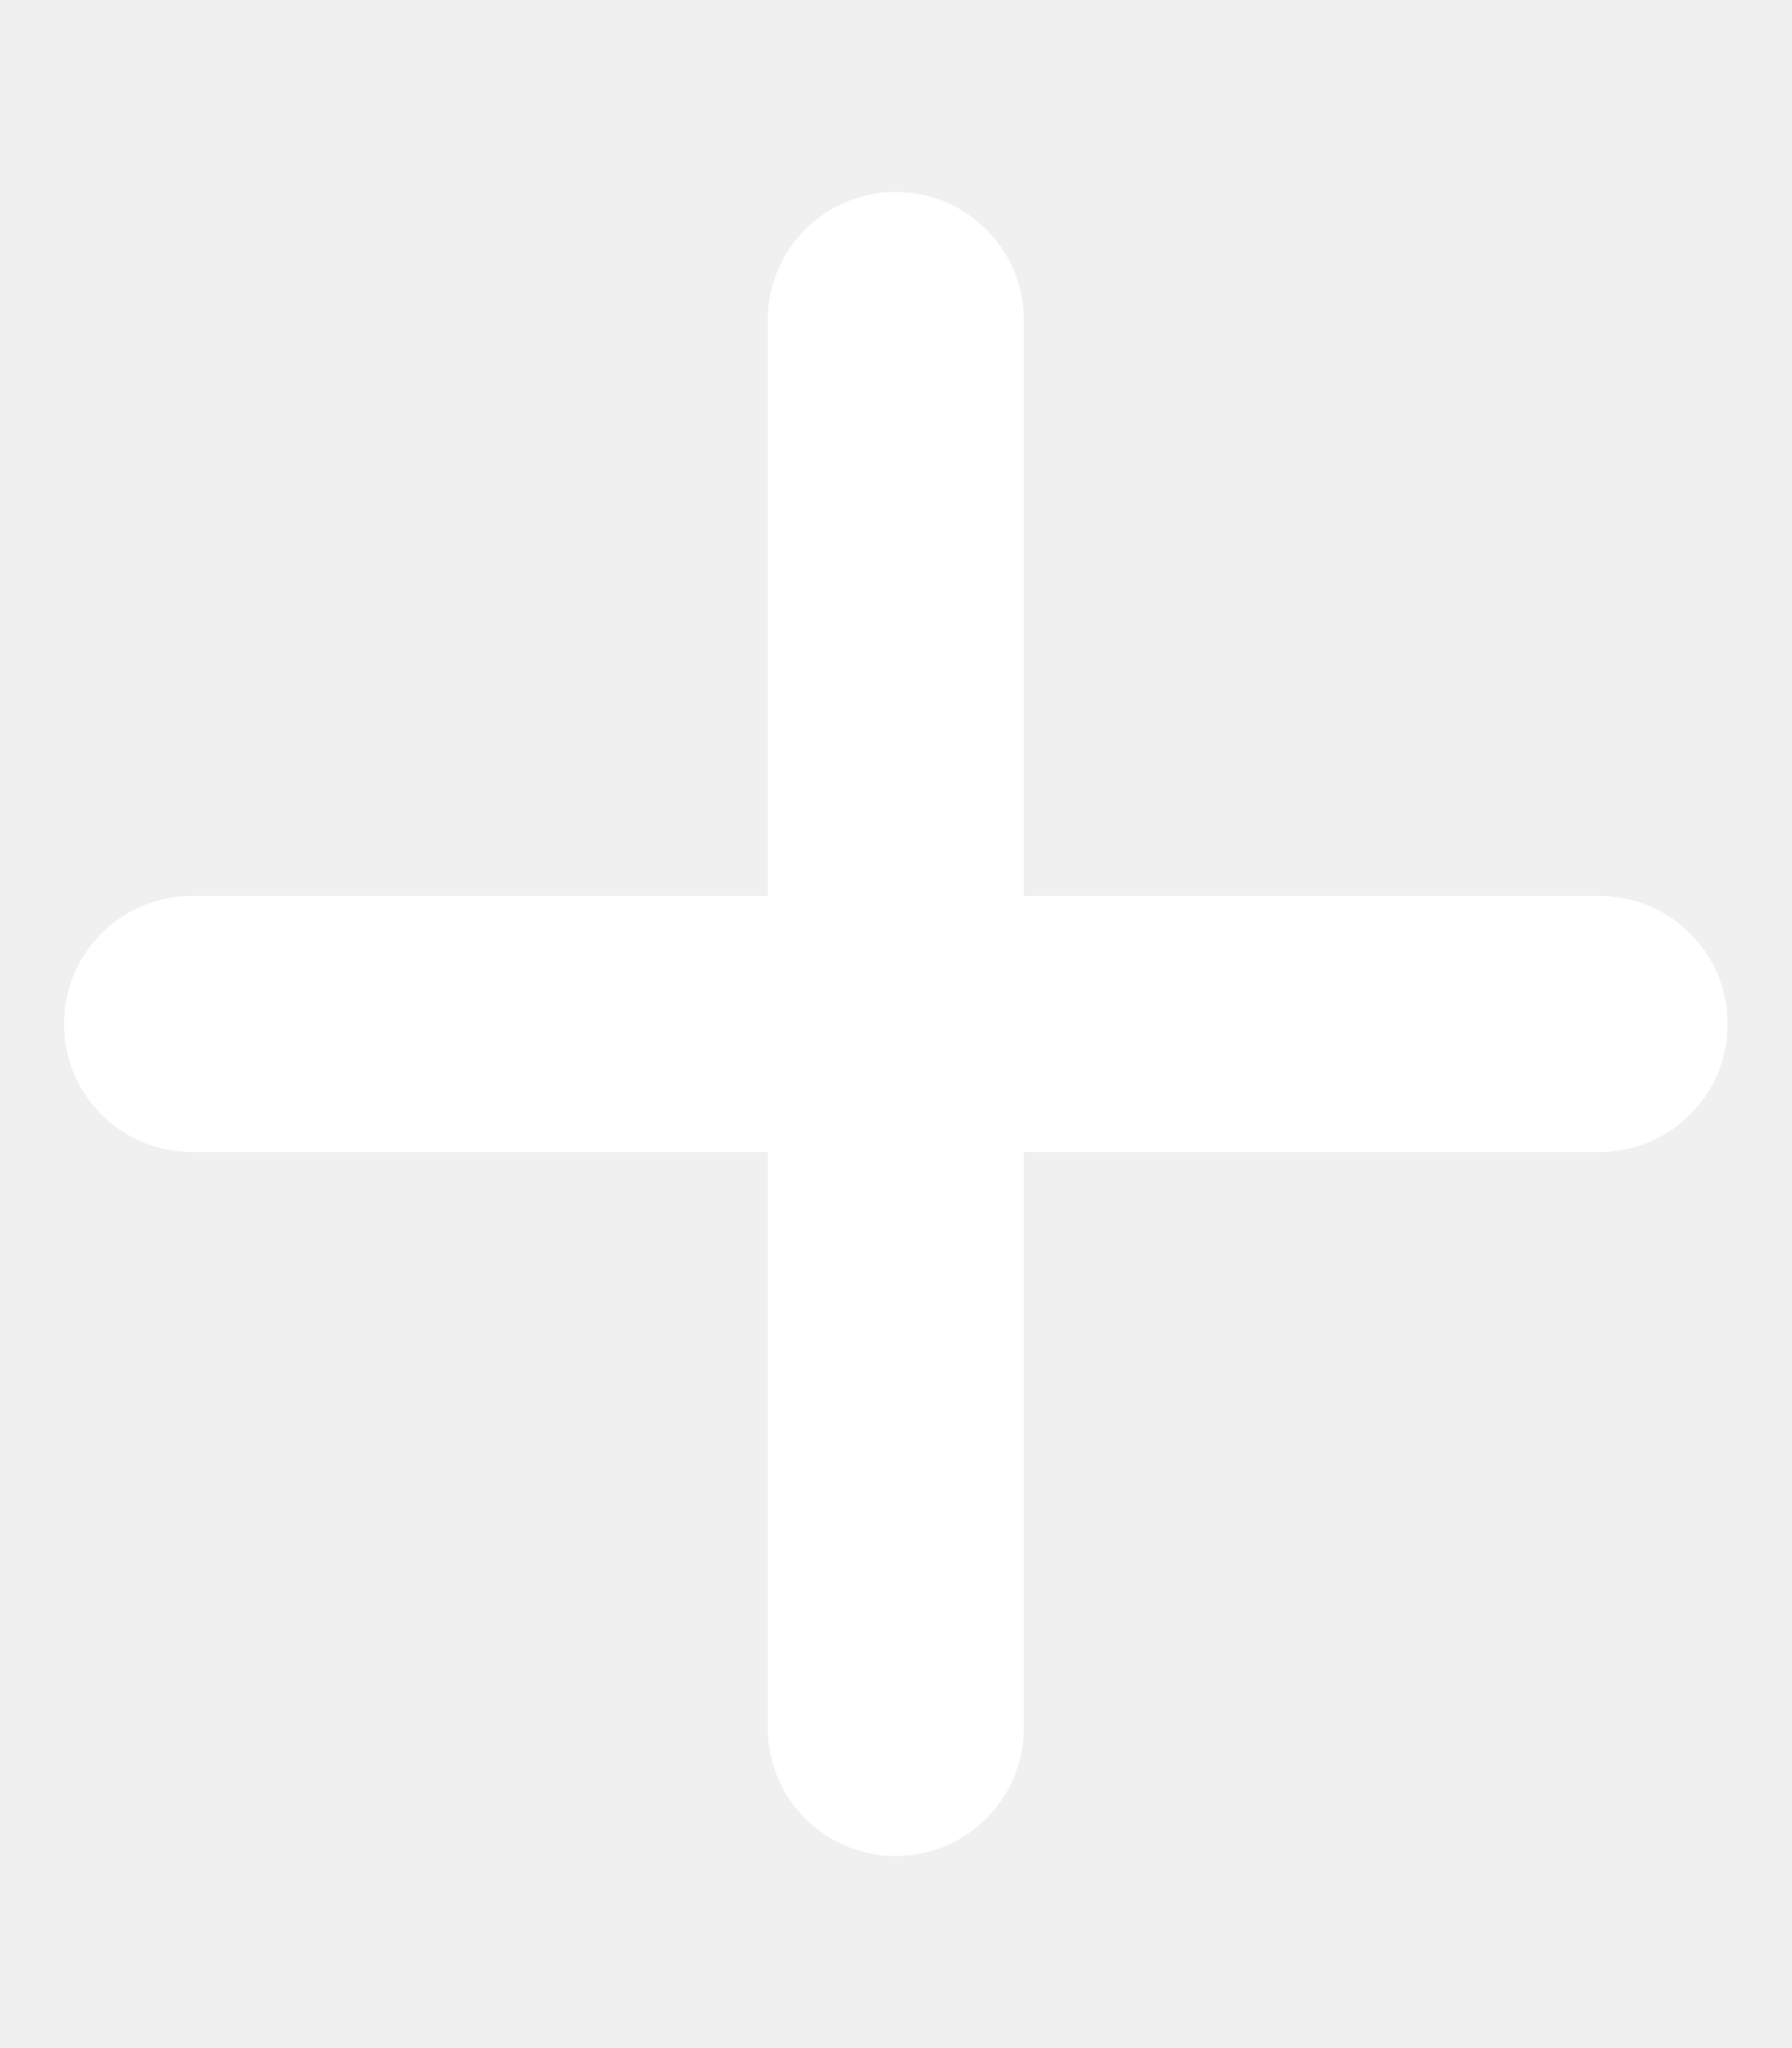
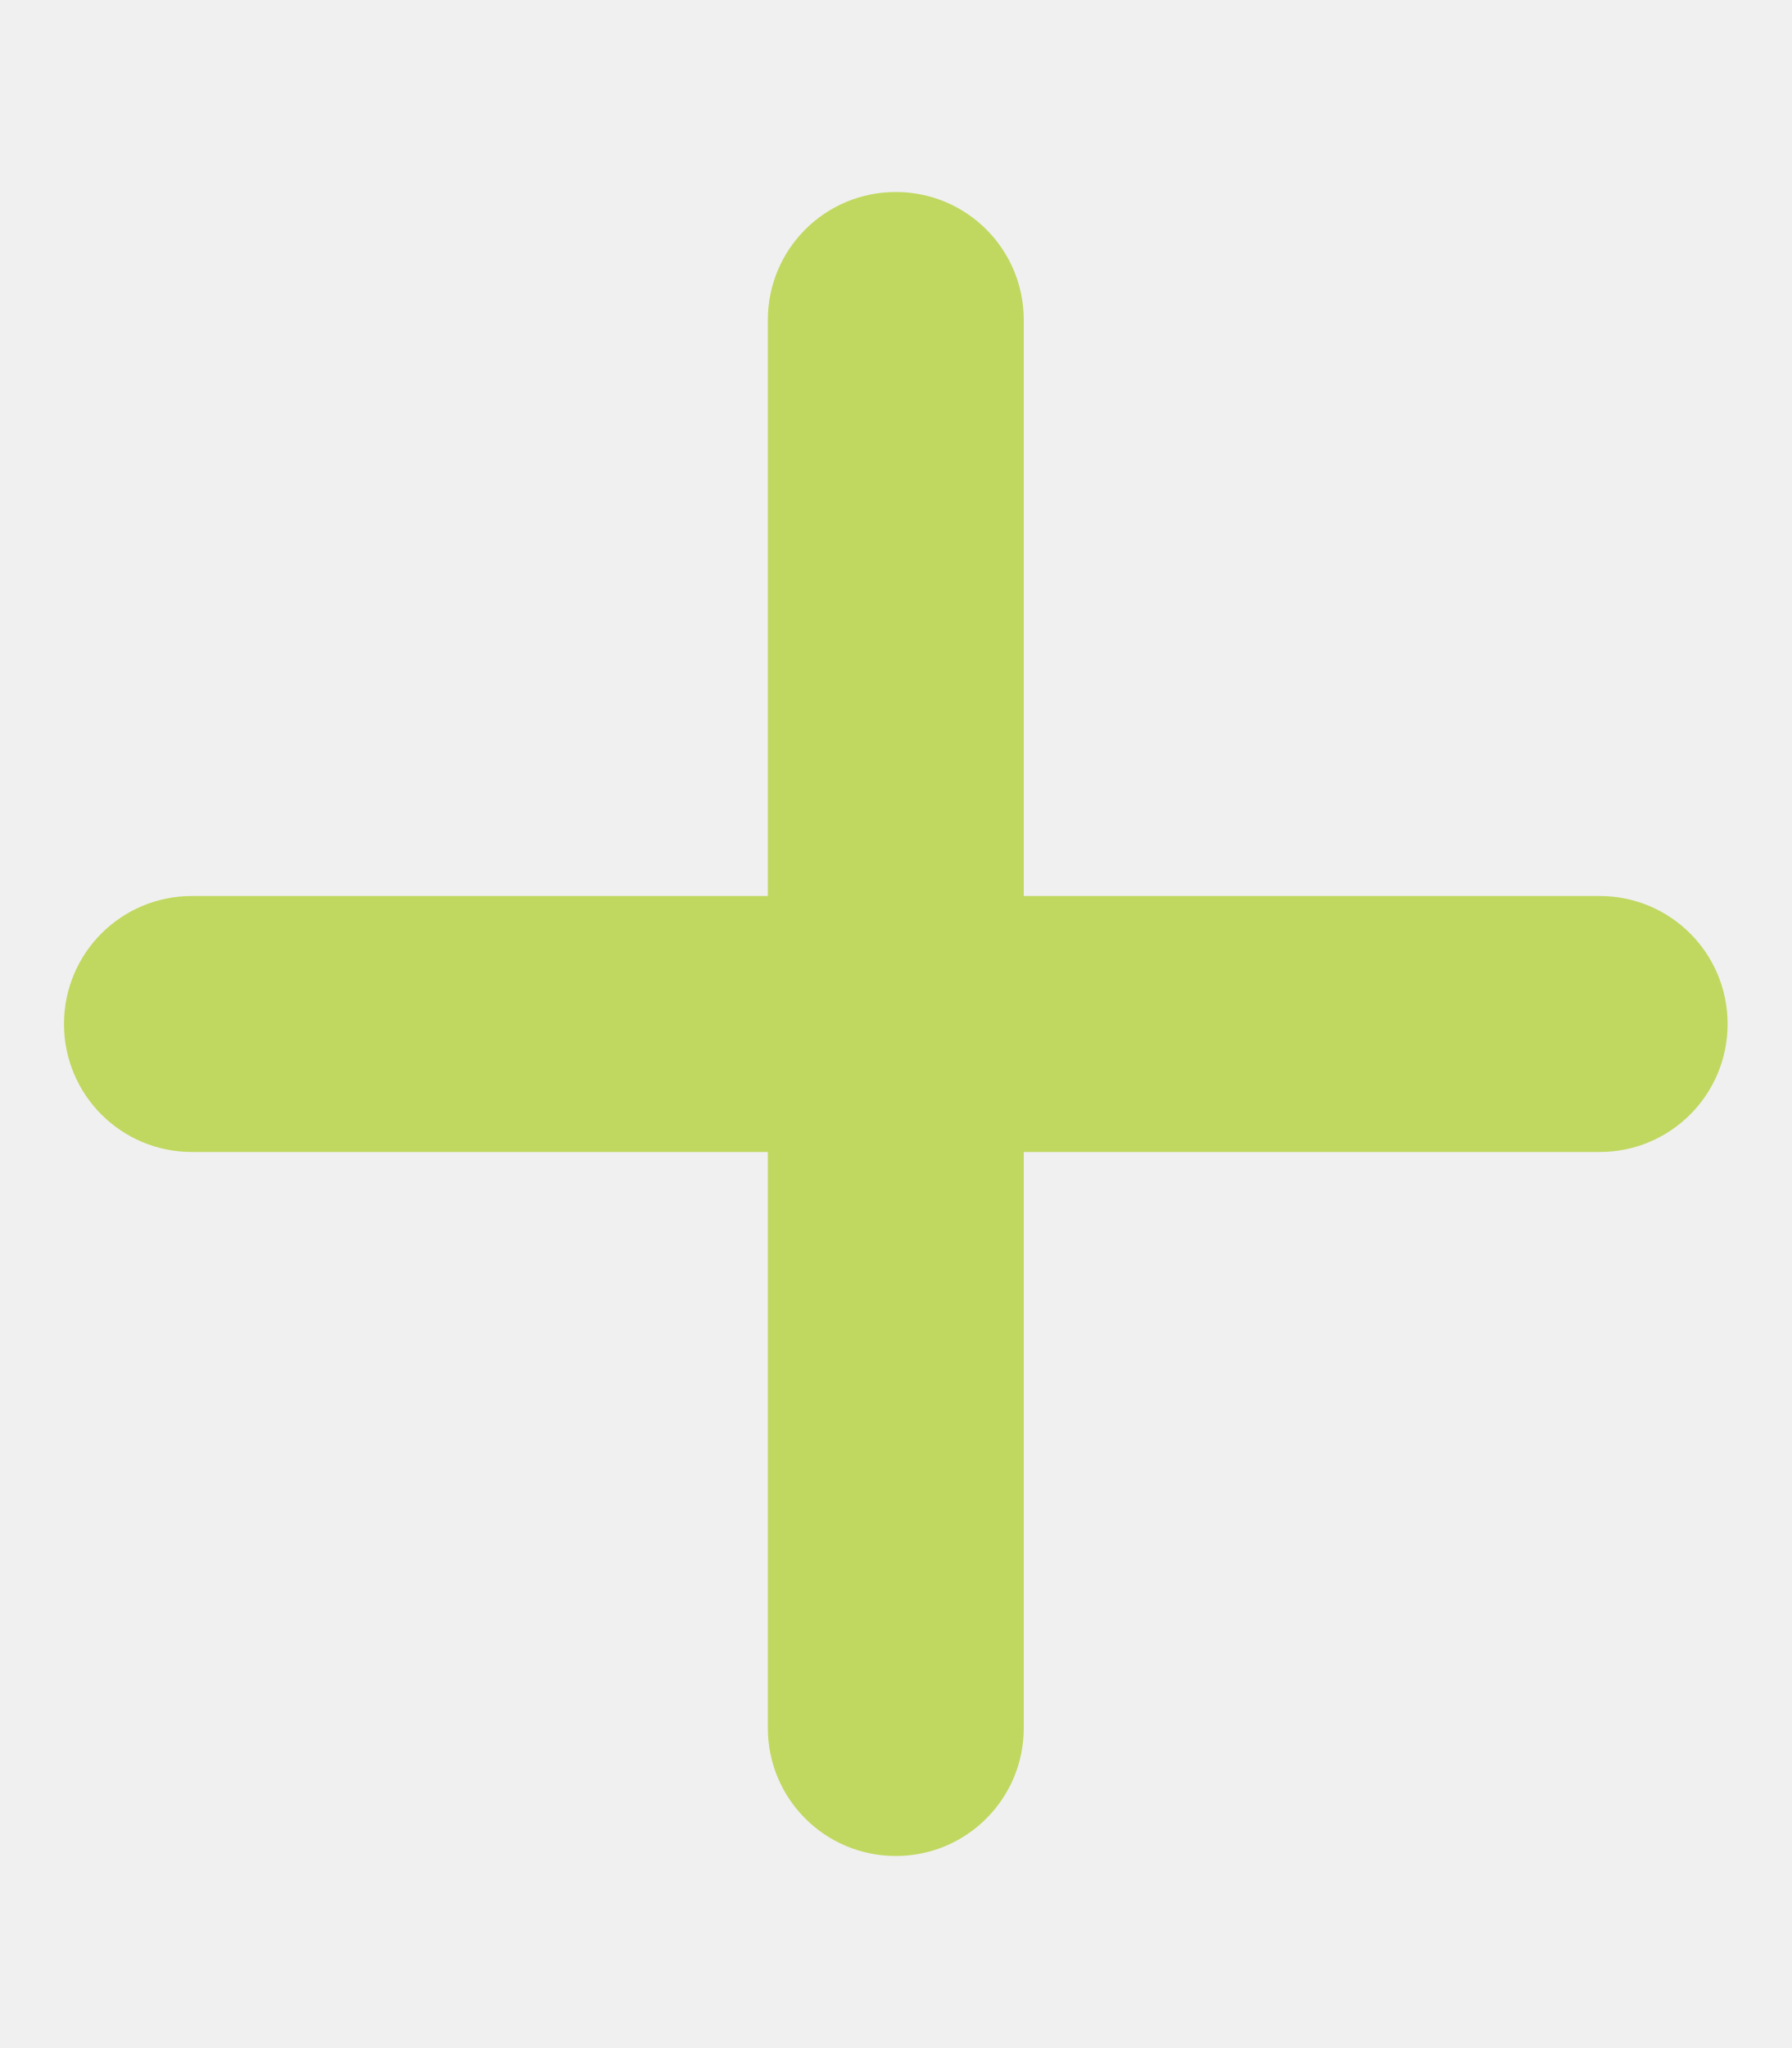
<svg xmlns="http://www.w3.org/2000/svg" height="1em" viewBox="0 0 448 512">
  <style>
    svg {
-       fill: #ffffff
-     }
- 
-     svg:hover {
-       fill: #50B245
+       fill: #c0d860;
    }
  </style>
  <path d="M256 80c0-17.7-14.3-32-32-32s-32 14.3-32 32V224H48c-17.7 0-32 14.3-32 32s14.3 32 32 32H192V432c0 17.7 14.3 32 32 32s32-14.3 32-32V288H400c17.7 0 32-14.3 32-32s-14.3-32-32-32H256V80z" />
</svg>
